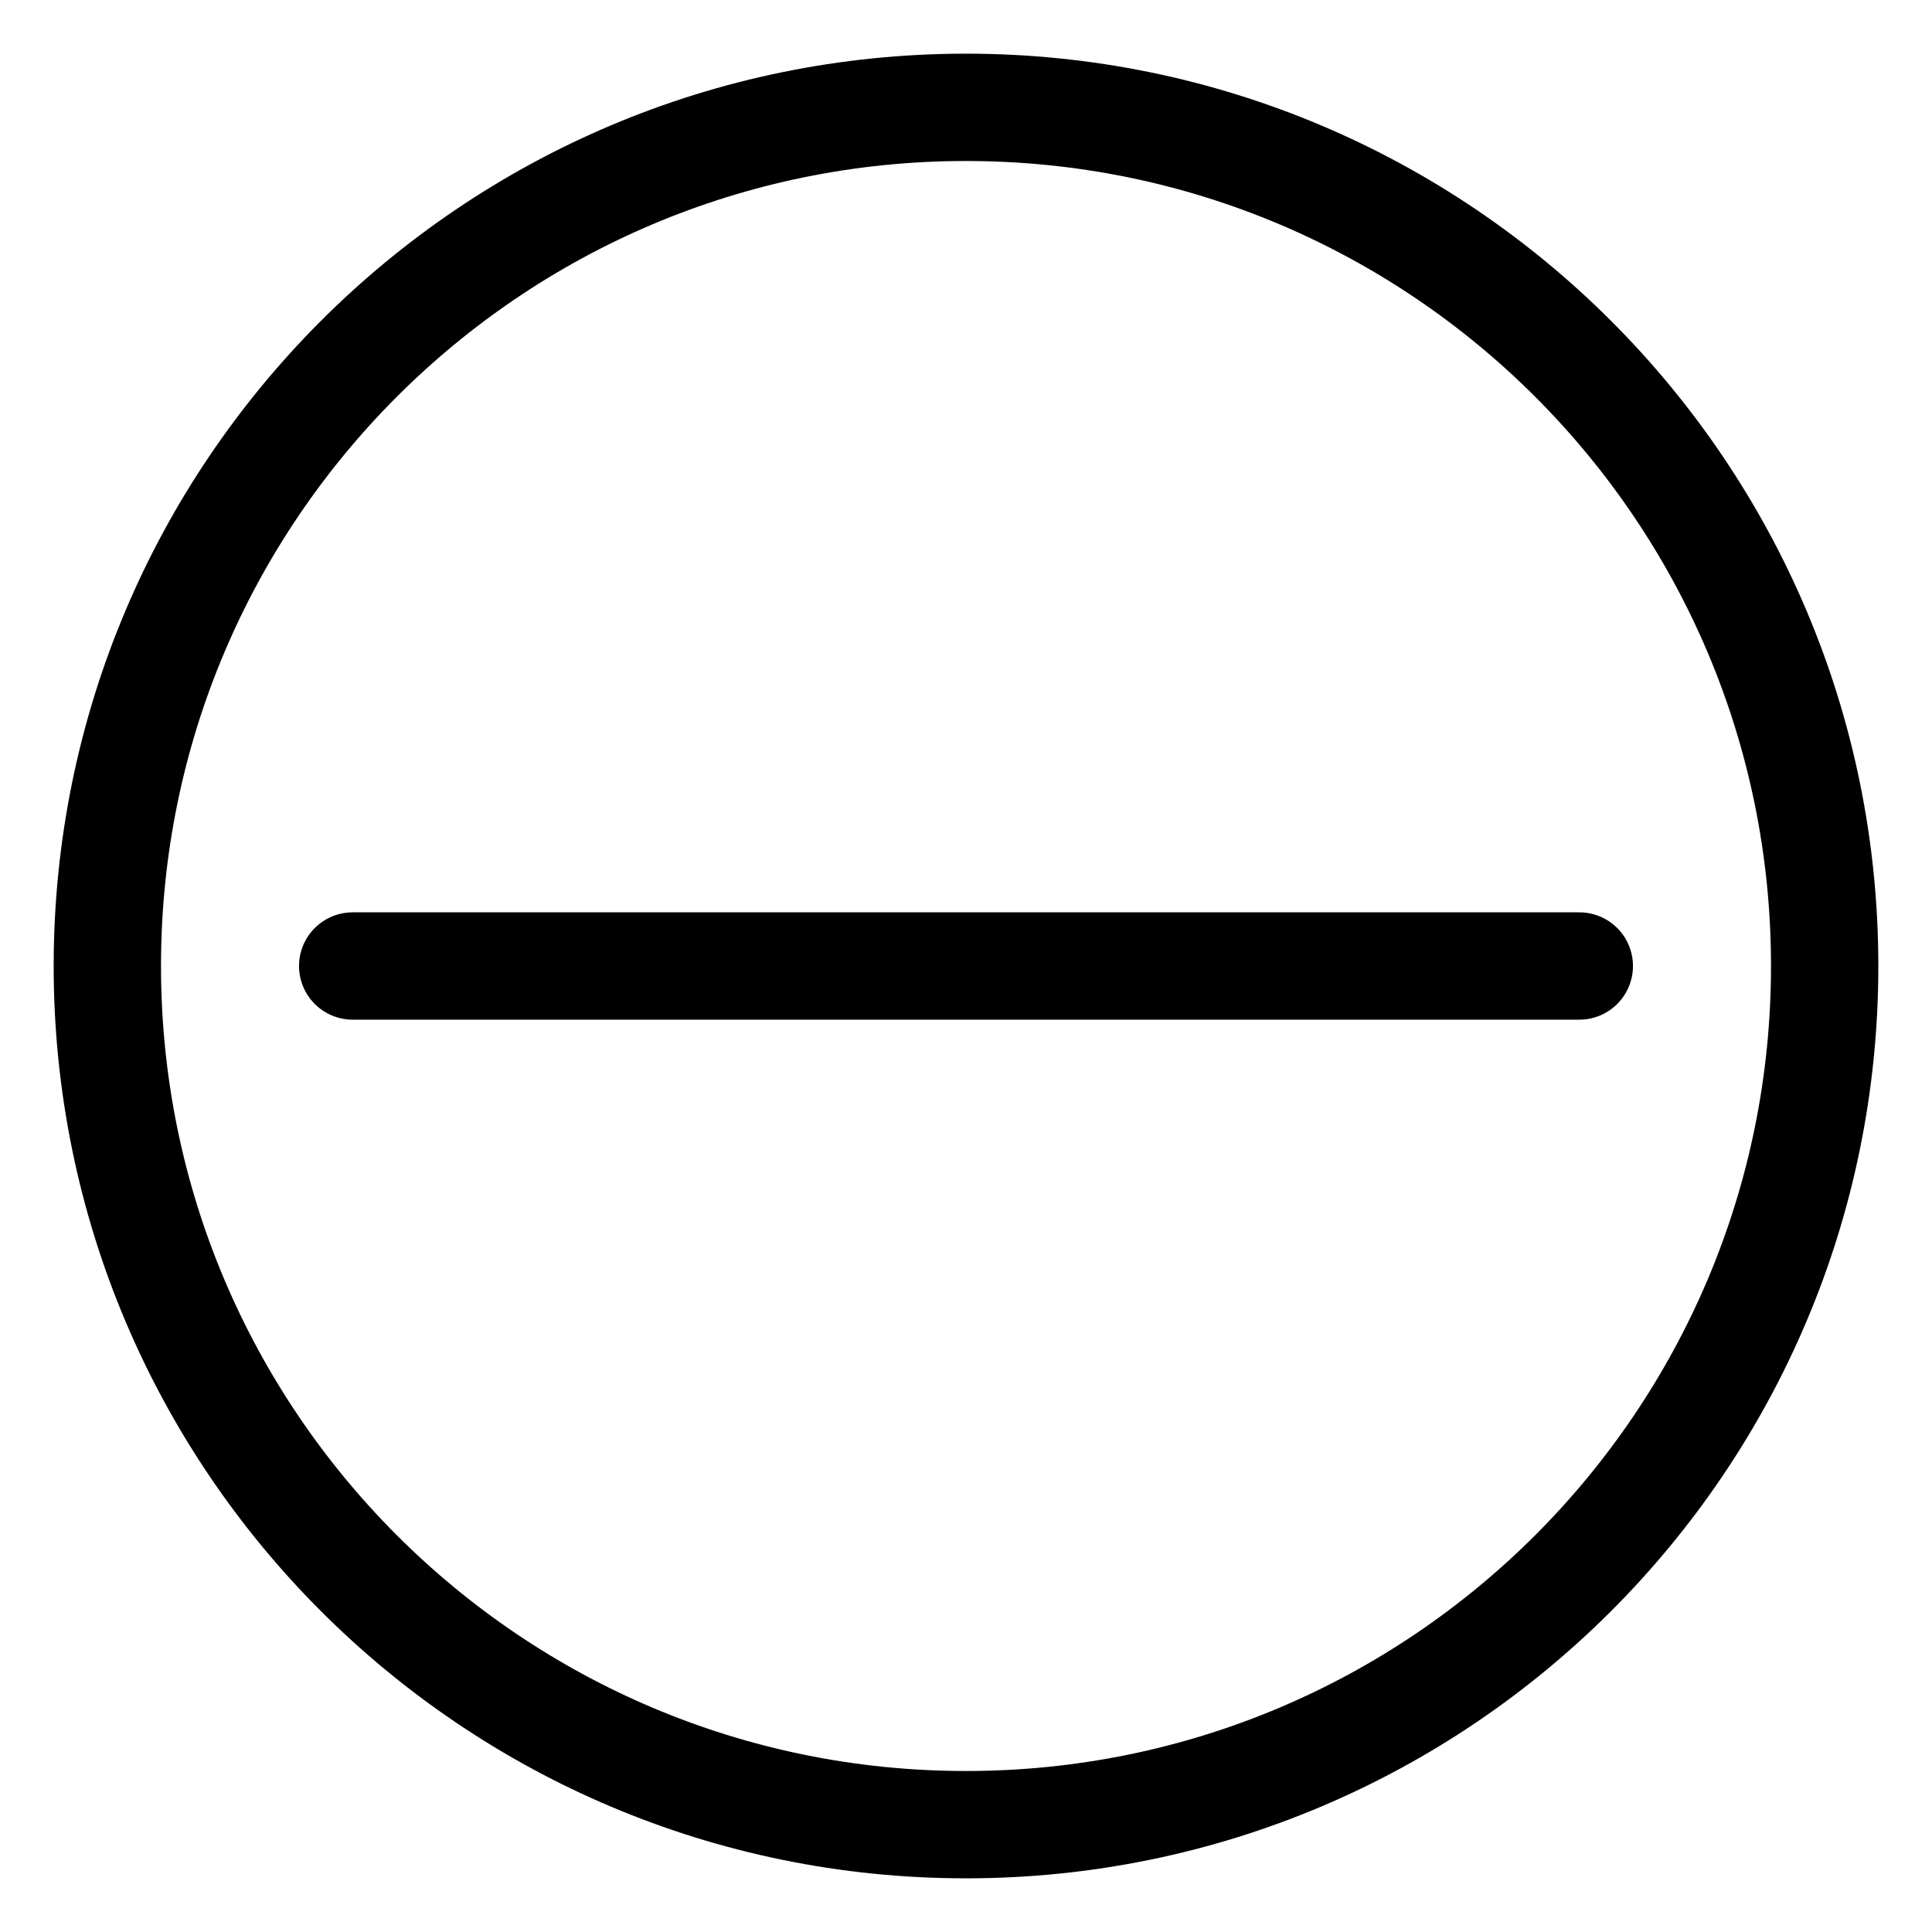
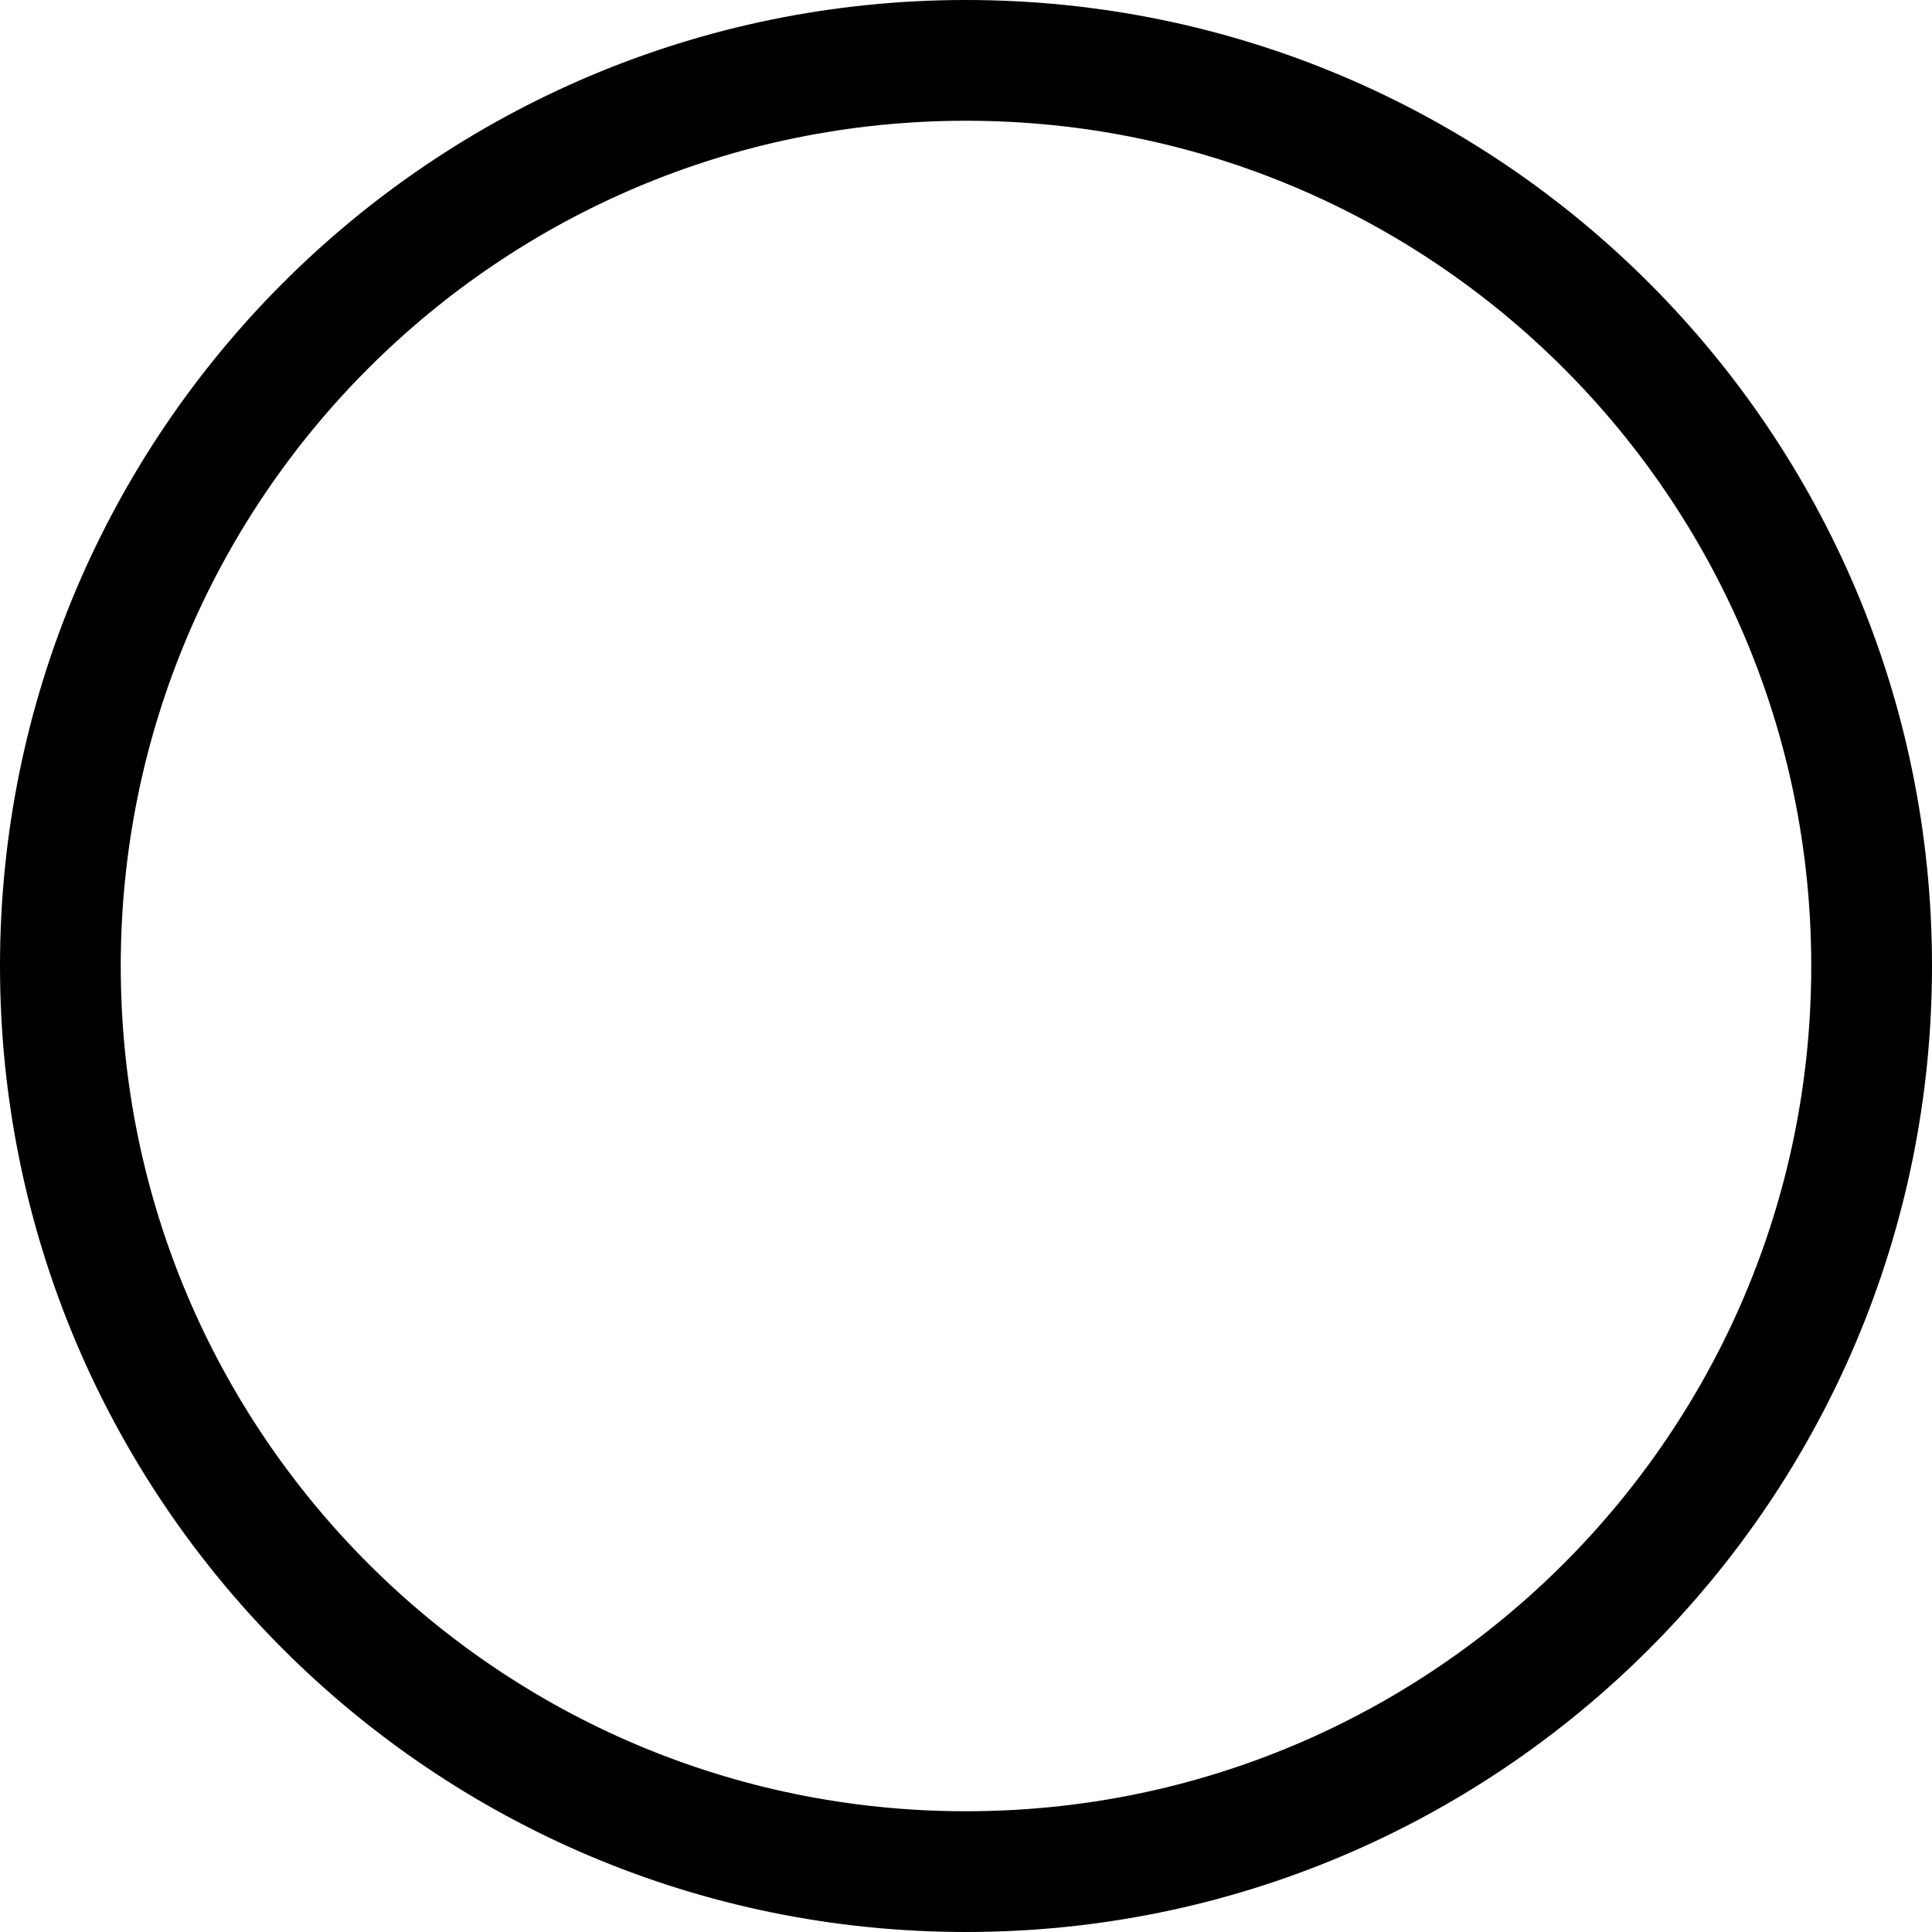
- <svg xmlns="http://www.w3.org/2000/svg" width="18" height="18" viewBox="0 0 18 18" fill="none">
-   <path d="M3.286 9H14.714M17 9C17 13.418 13.418 17 9 17C4.582 17 1 13.418 1 9C1 4.582 4.582 1 9 1C13.418 1 17 4.582 17 9Z" stroke="black" stroke-linecap="round" stroke-linejoin="round" />
+ <svg xmlns="http://www.w3.org/2000/svg" width="16" height="16" viewBox="0 0 16 16" fill="none">
+   <path d="M15.5 8C15.5 12.142 12.142 15.5 8 15.5C3.858 15.5 0.5 12.142 0.5 8C0.5 3.858 3.858 0.5 8 0.5C12.142 0.5 15.5 3.858 15.5 8Z" stroke="black" stroke-linecap="round" stroke-linejoin="round" />
</svg>
